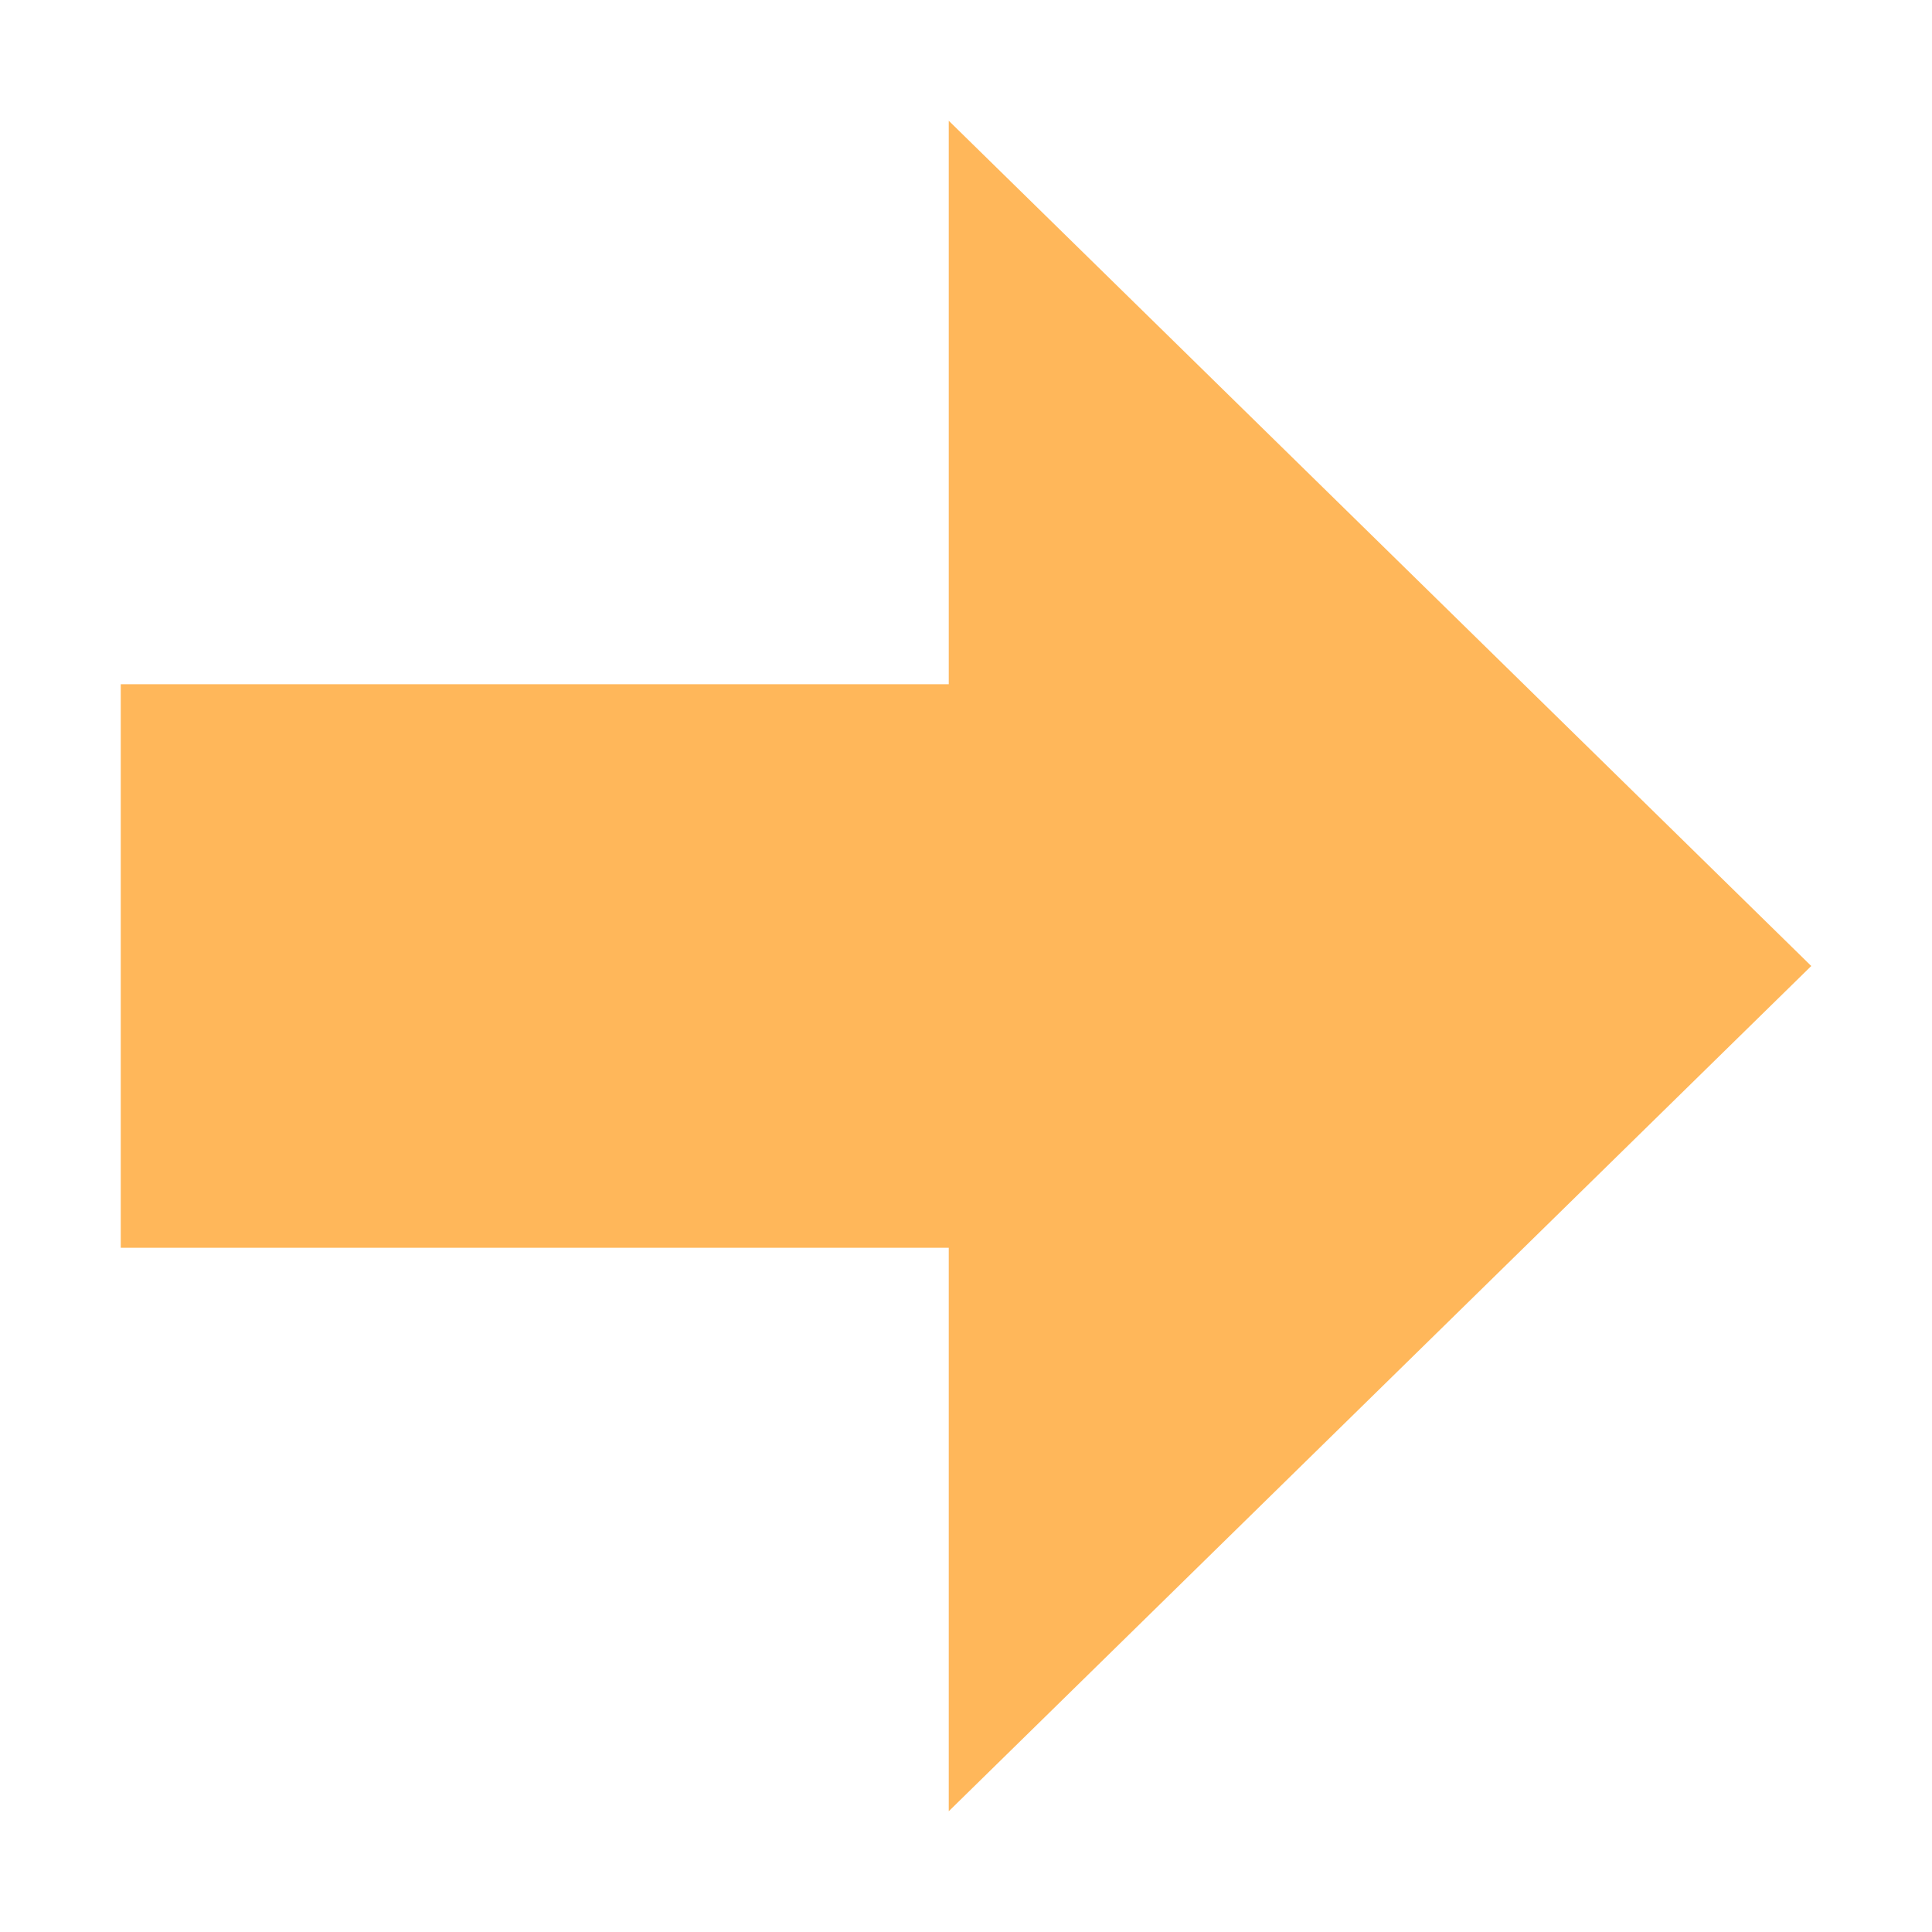
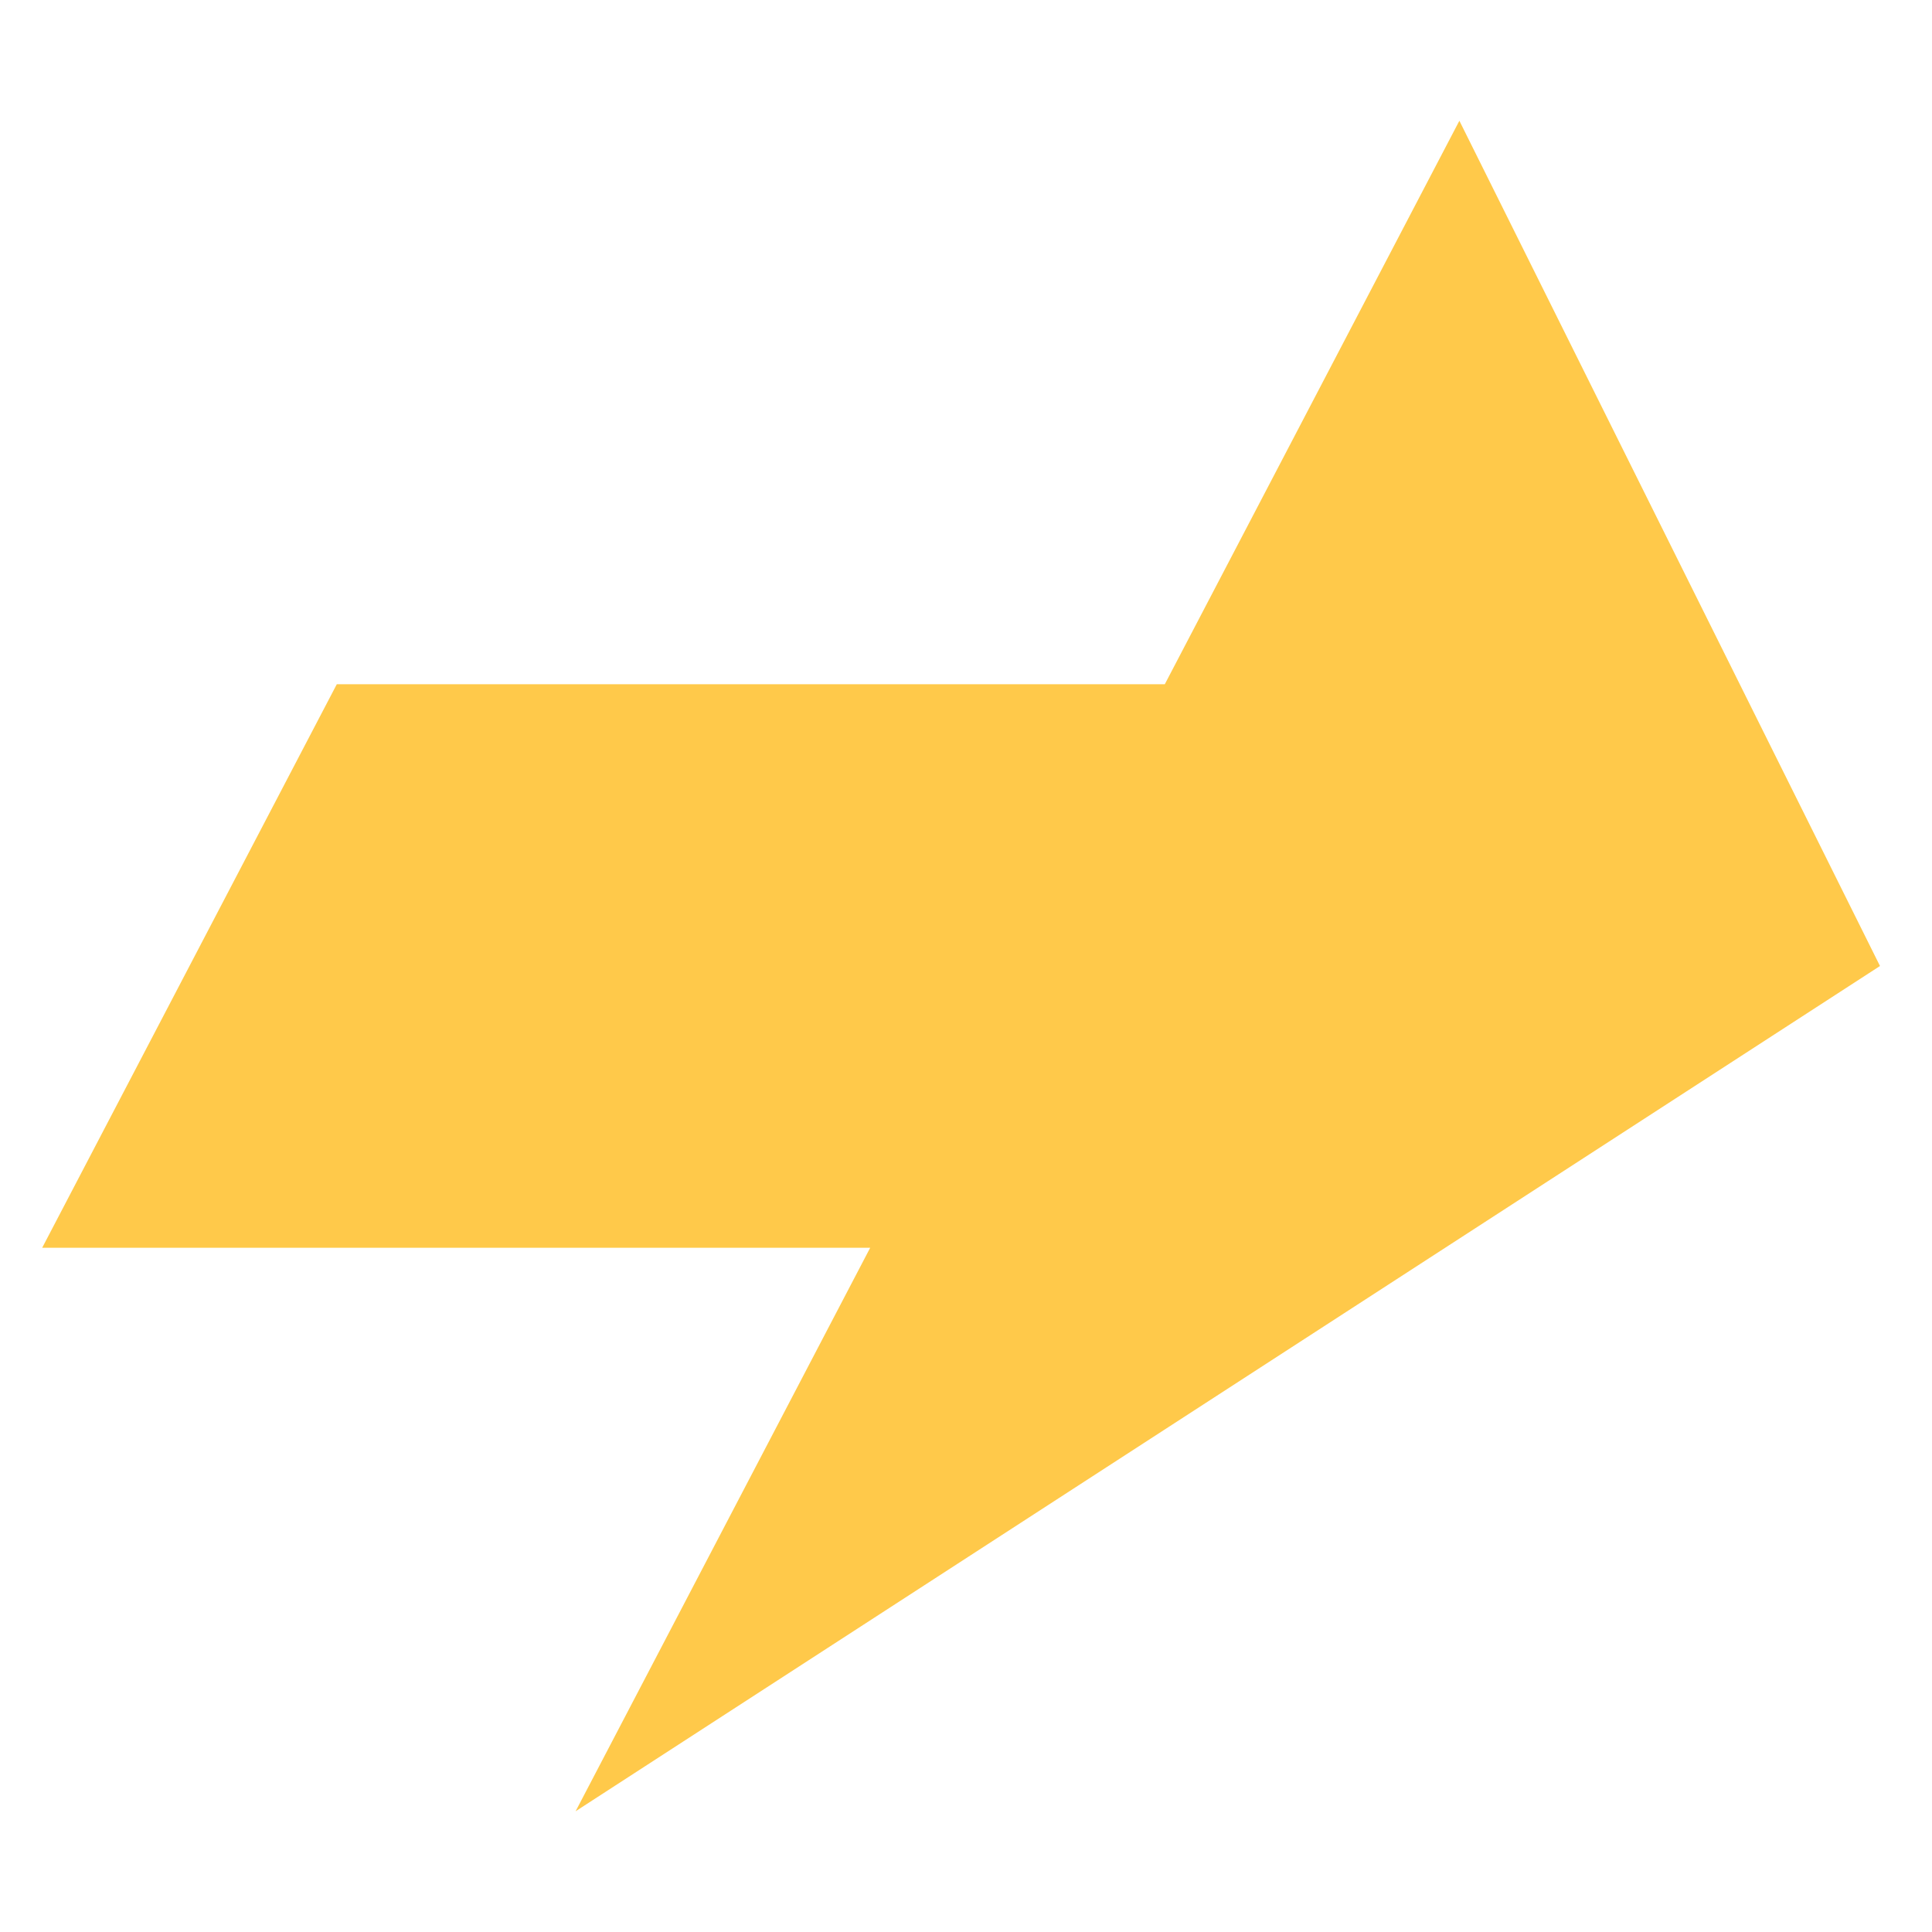
- <svg xmlns="http://www.w3.org/2000/svg" width="100%" height="100%" viewBox="0 0 16 16" version="1.1" xml:space="preserve" style="fill-rule:evenodd;clip-rule:evenodd;stroke-linejoin:round;stroke-miterlimit:1.414;">
-   <g transform="matrix(1.14286,0,0,1.16667,-1.28571,-1.33333)">
-     <path d="M8,6L8,2L14.25,8L8,14L8,10L2,10L2,6L8,6Z" style="fill:rgb(255,183,90);" />
+ <svg xmlns="http://www.w3.org/2000/svg" width="100%" height="100%" viewBox="0 0 16 16" version="1.1" xml:space="preserve" style="fill-rule:evenodd;clip-rule:evenodd;stroke-linejoin:round;stroke-miterlimit:2;">
+   <g transform="matrix(1.14286,0,-0.60992,1.16667,4.16291,-1.33333)">
+     <path d="M8,6L8,2L14.25,8L8,14L8,10L2,10L2,6L8,6Z" style="fill:rgb(255,201,74);" />
  </g>
</svg>
